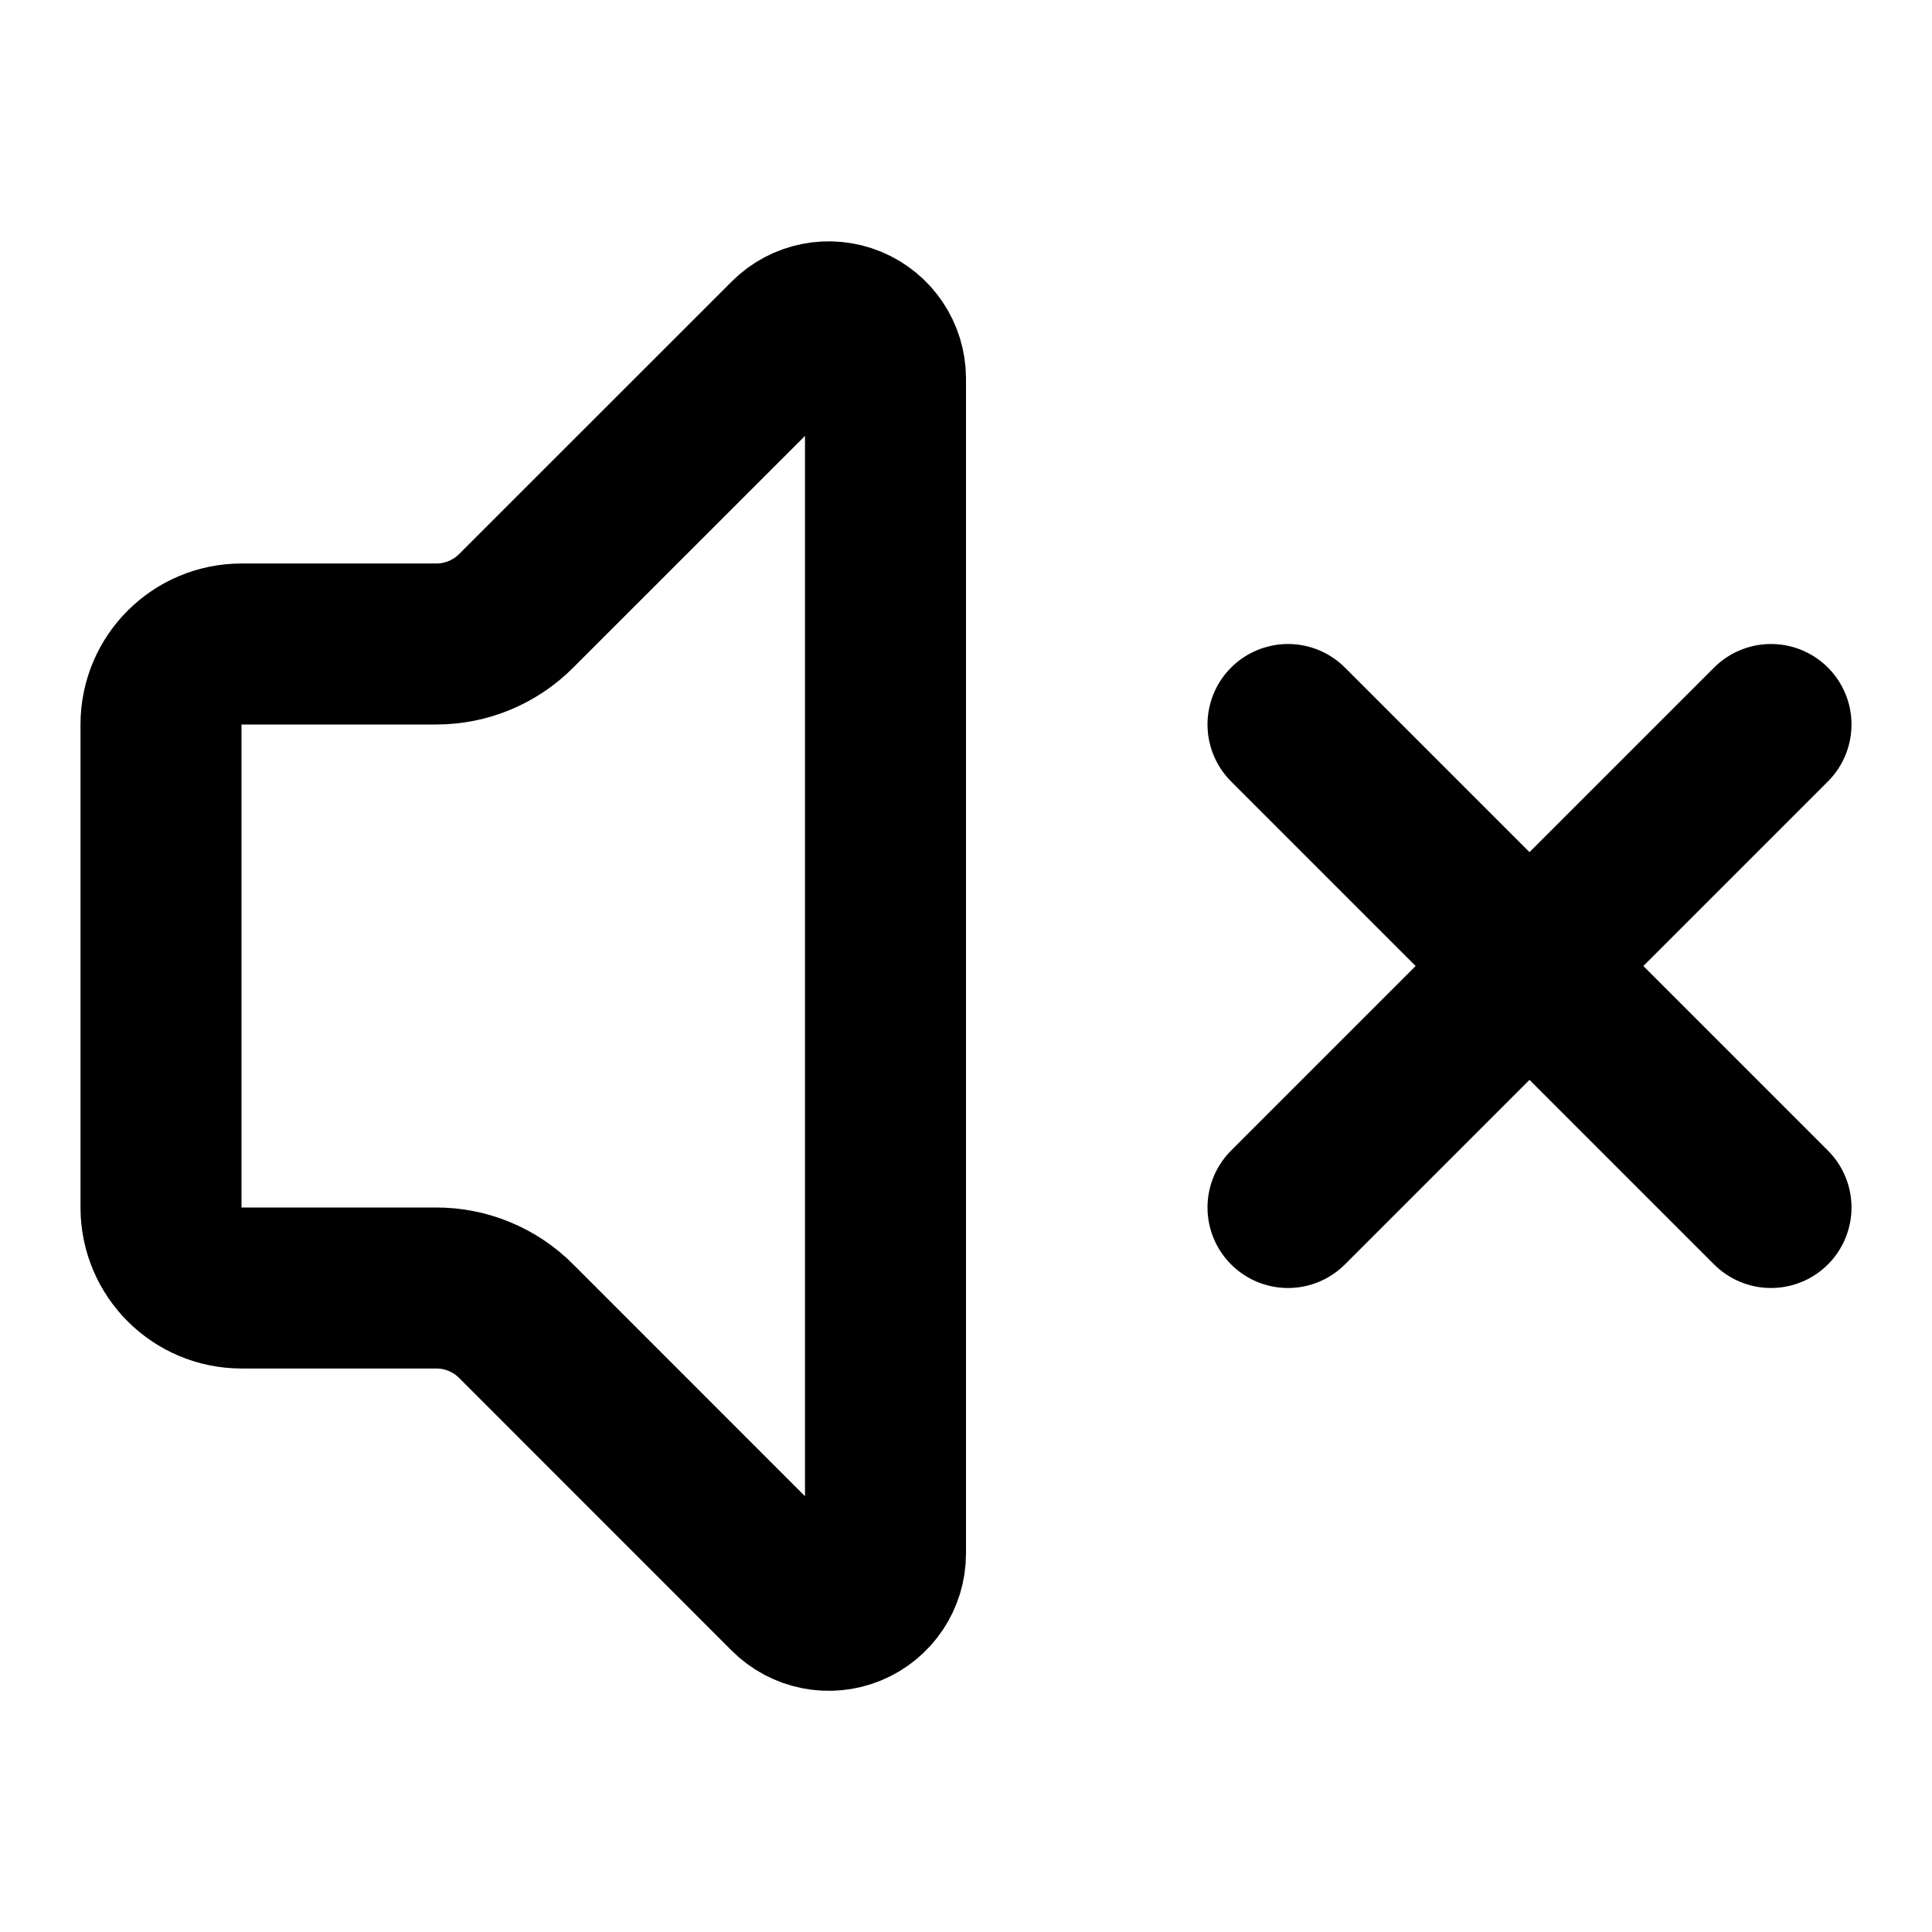
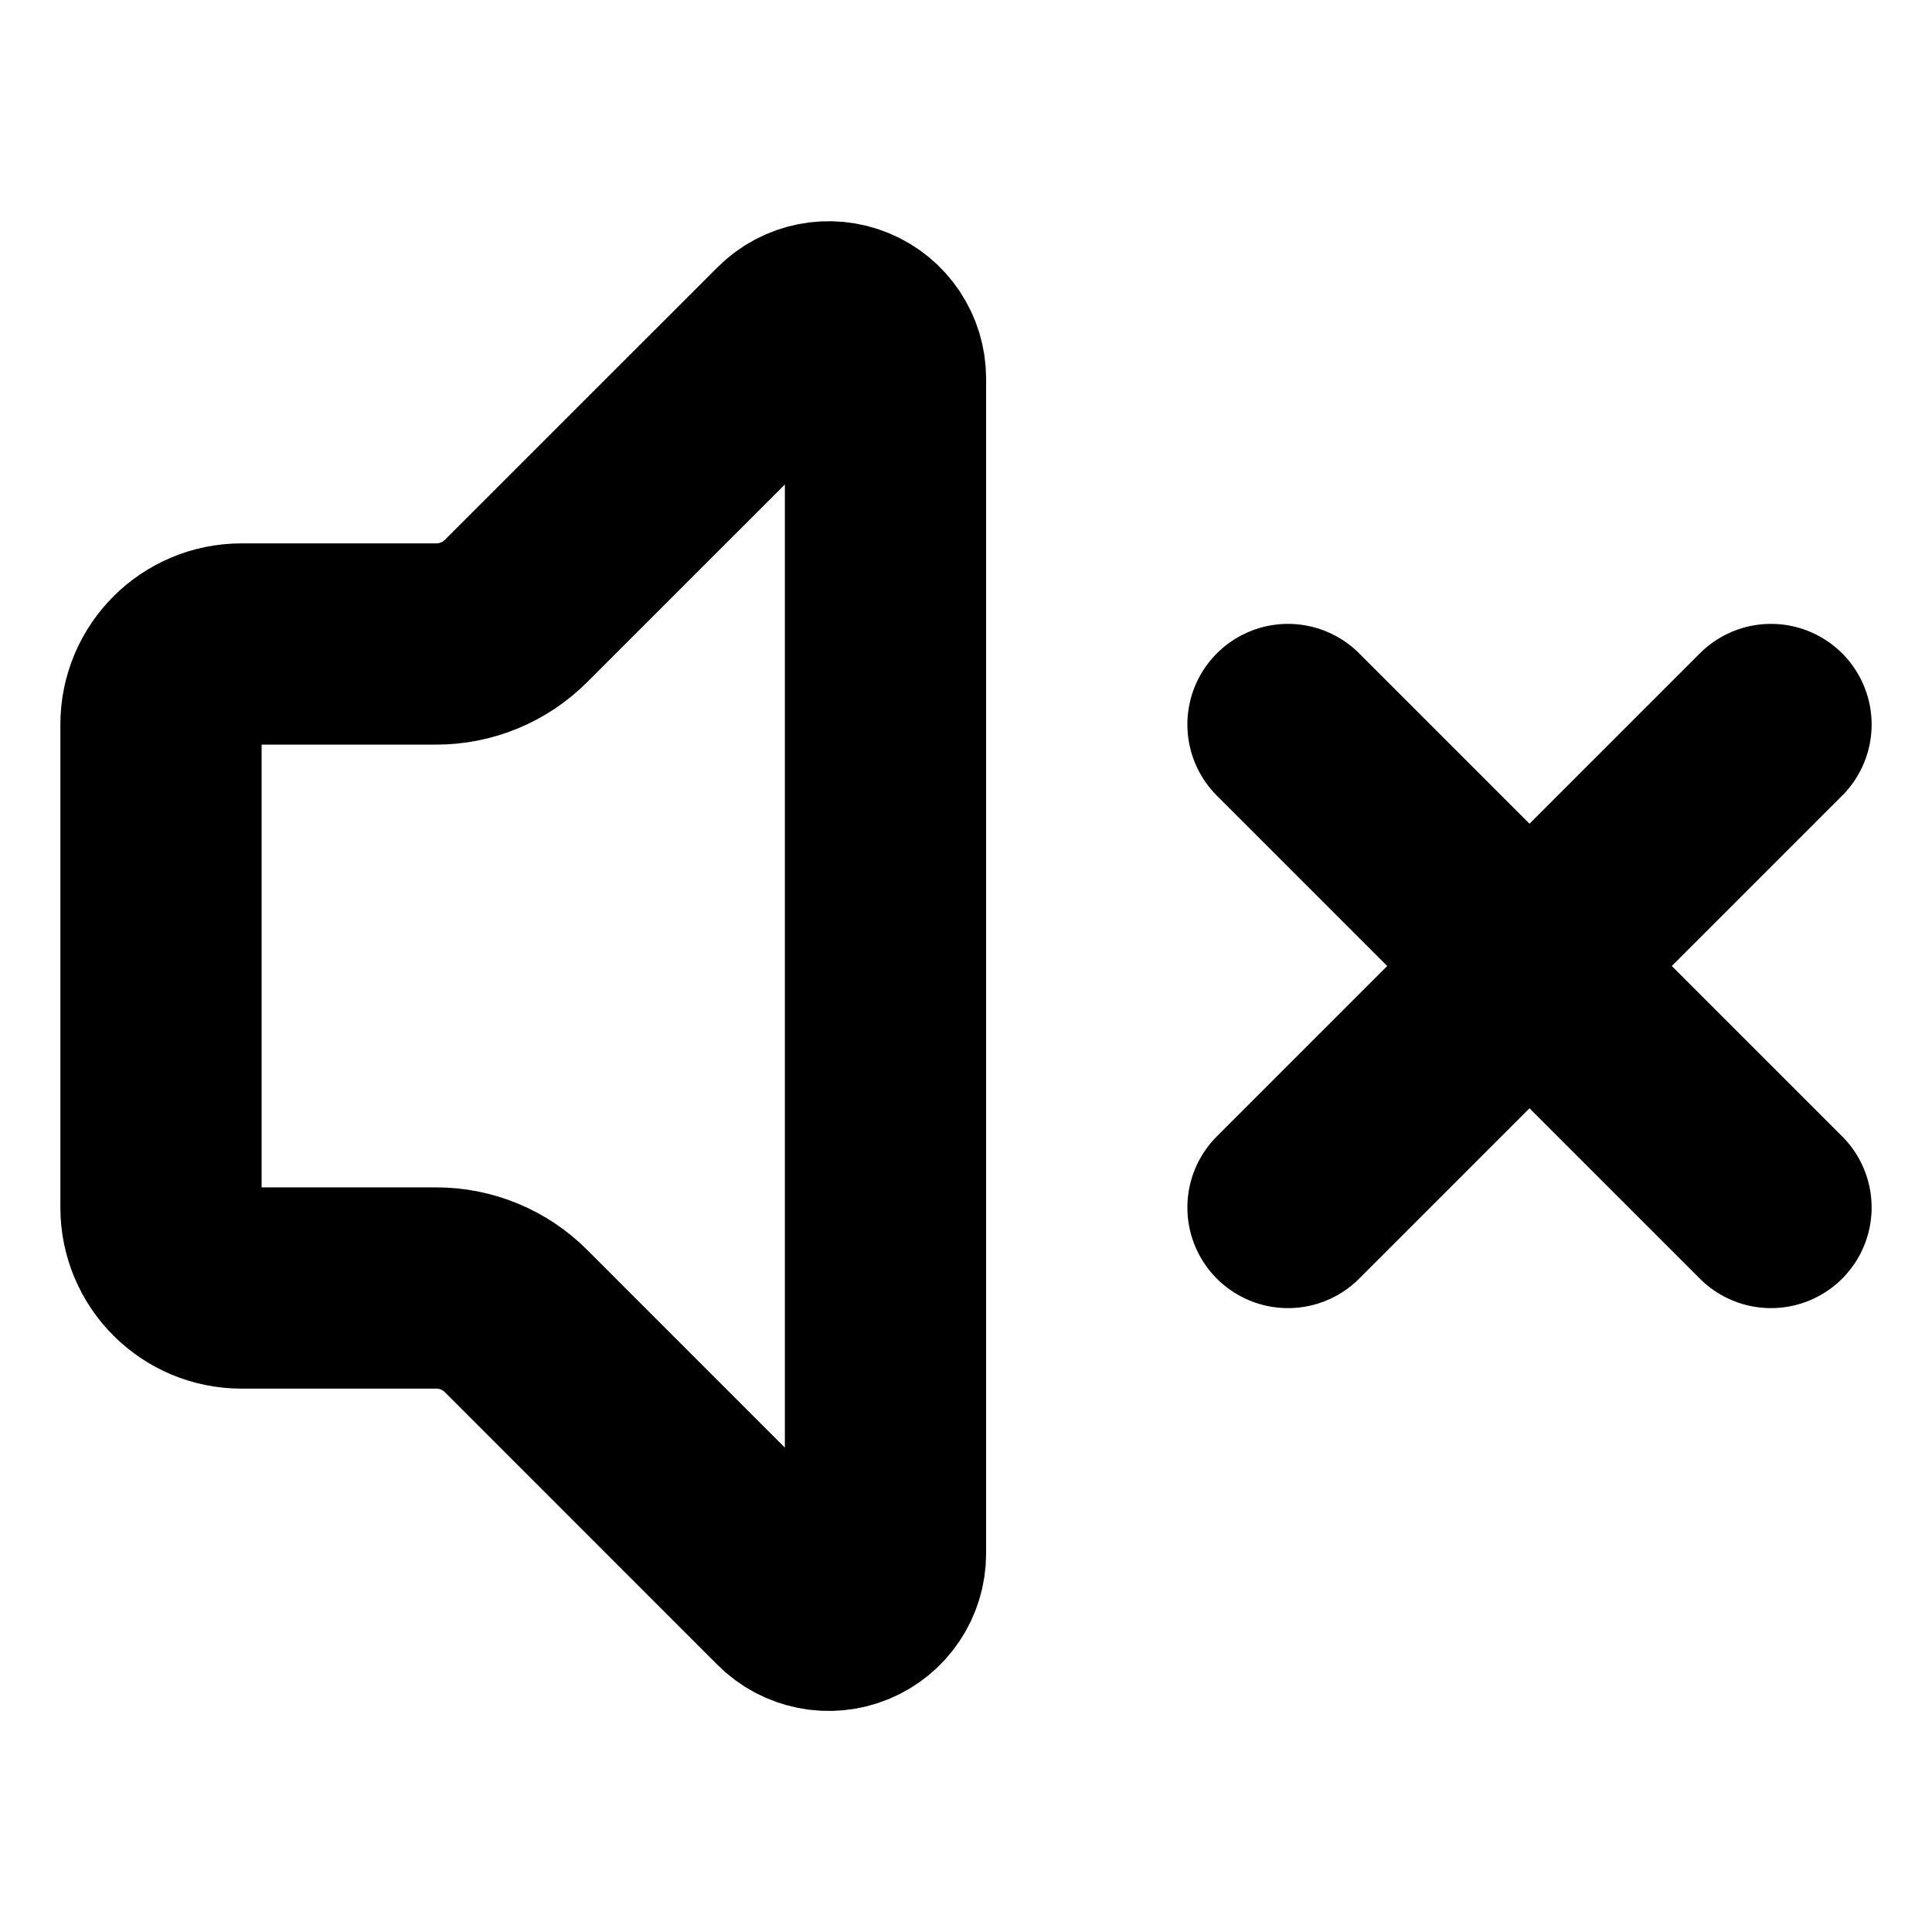
- <svg xmlns="http://www.w3.org/2000/svg" id="sound-mute-solid" width="24" height="24" viewBox="0 0 24 24" fill="none" stroke="currentColor" stroke-width="2" stroke-linecap="round" stroke-linejoin="round" class="lucide lucide-volume-x" aria-hidden="true">
+ <svg xmlns="http://www.w3.org/2000/svg" id="sound-mute-solid" width="24" height="24" viewBox="0 0 24 24" fill="none" stroke="currentColor" stroke-width="2.5" stroke-linecap="round" stroke-linejoin="round" class="lucide lucide-volume-x" aria-hidden="true">
  <path d="M11 4.702a.705.705 0 0 0-1.203-.498L6.413 7.587A1.4 1.4 0 0 1 5.416 8H3a1 1 0 0 0-1 1v6a1 1 0 0 0 1 1h2.416a1.4 1.4 0 0 1 .997.413l3.383 3.384A.705.705 0 0 0 11 19.298z" />
  <line x1="22" x2="16" y1="9" y2="15" />
  <line x1="16" x2="22" y1="9" y2="15" />
</svg>
